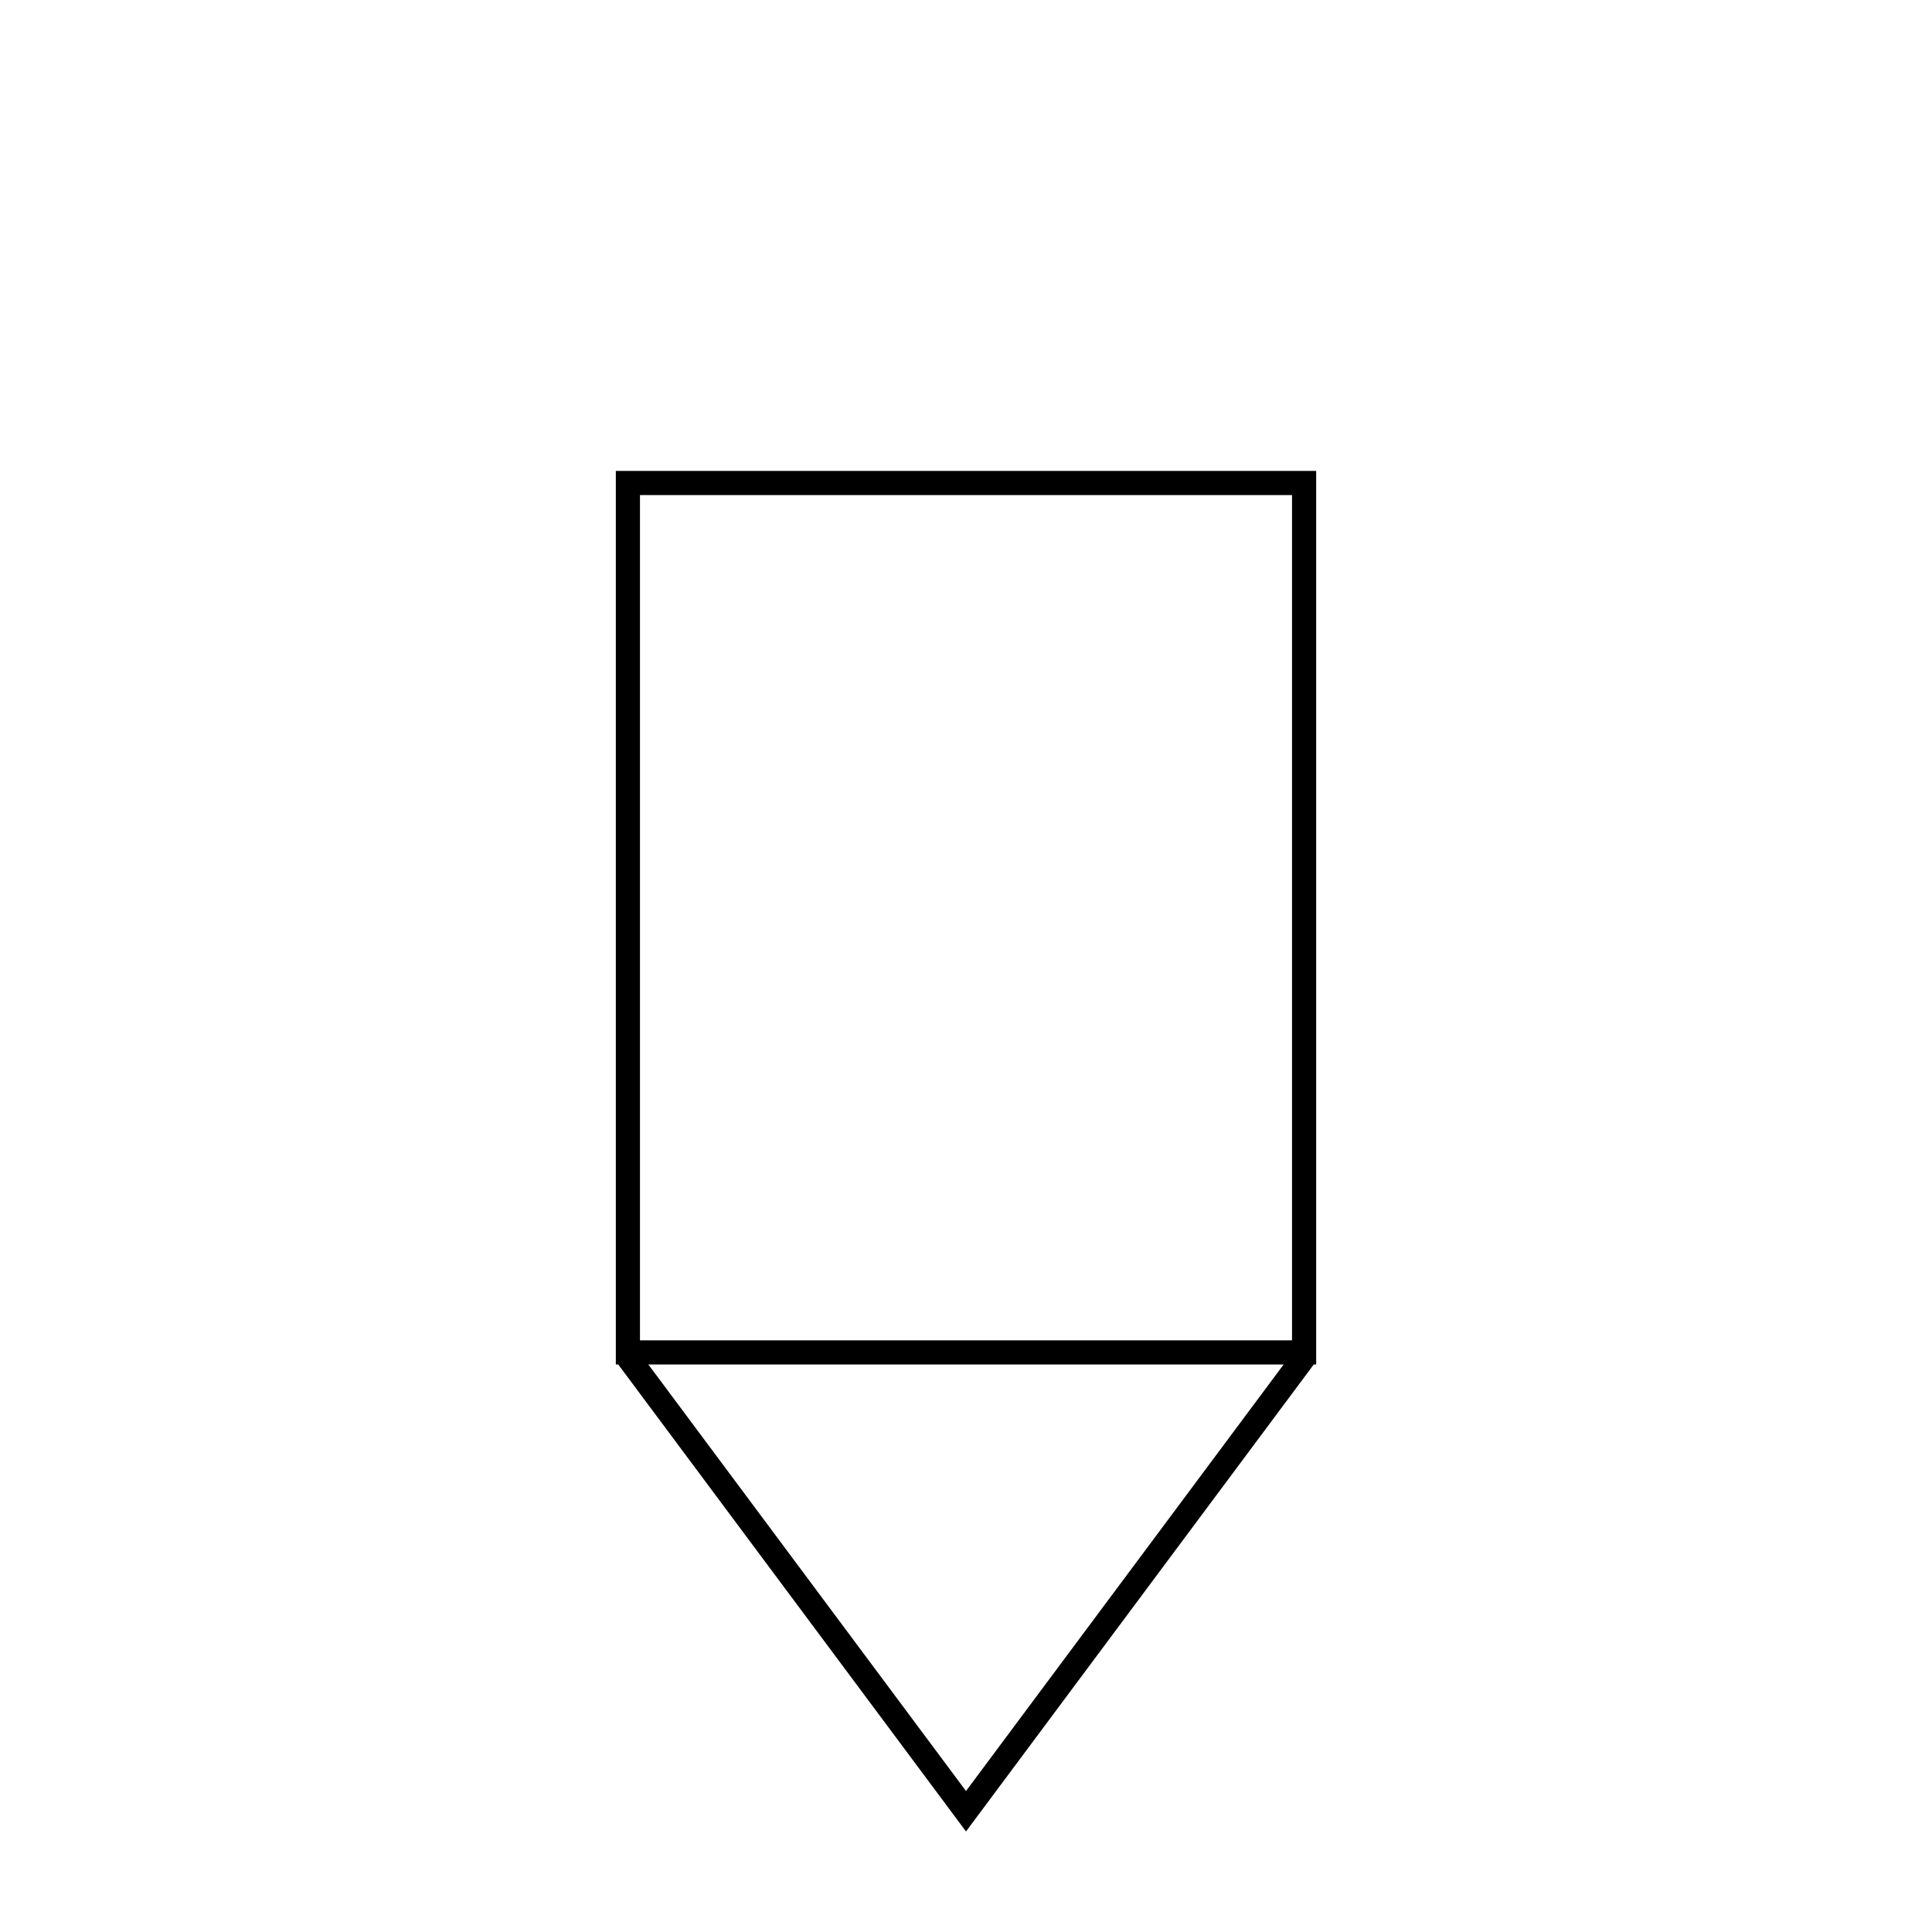
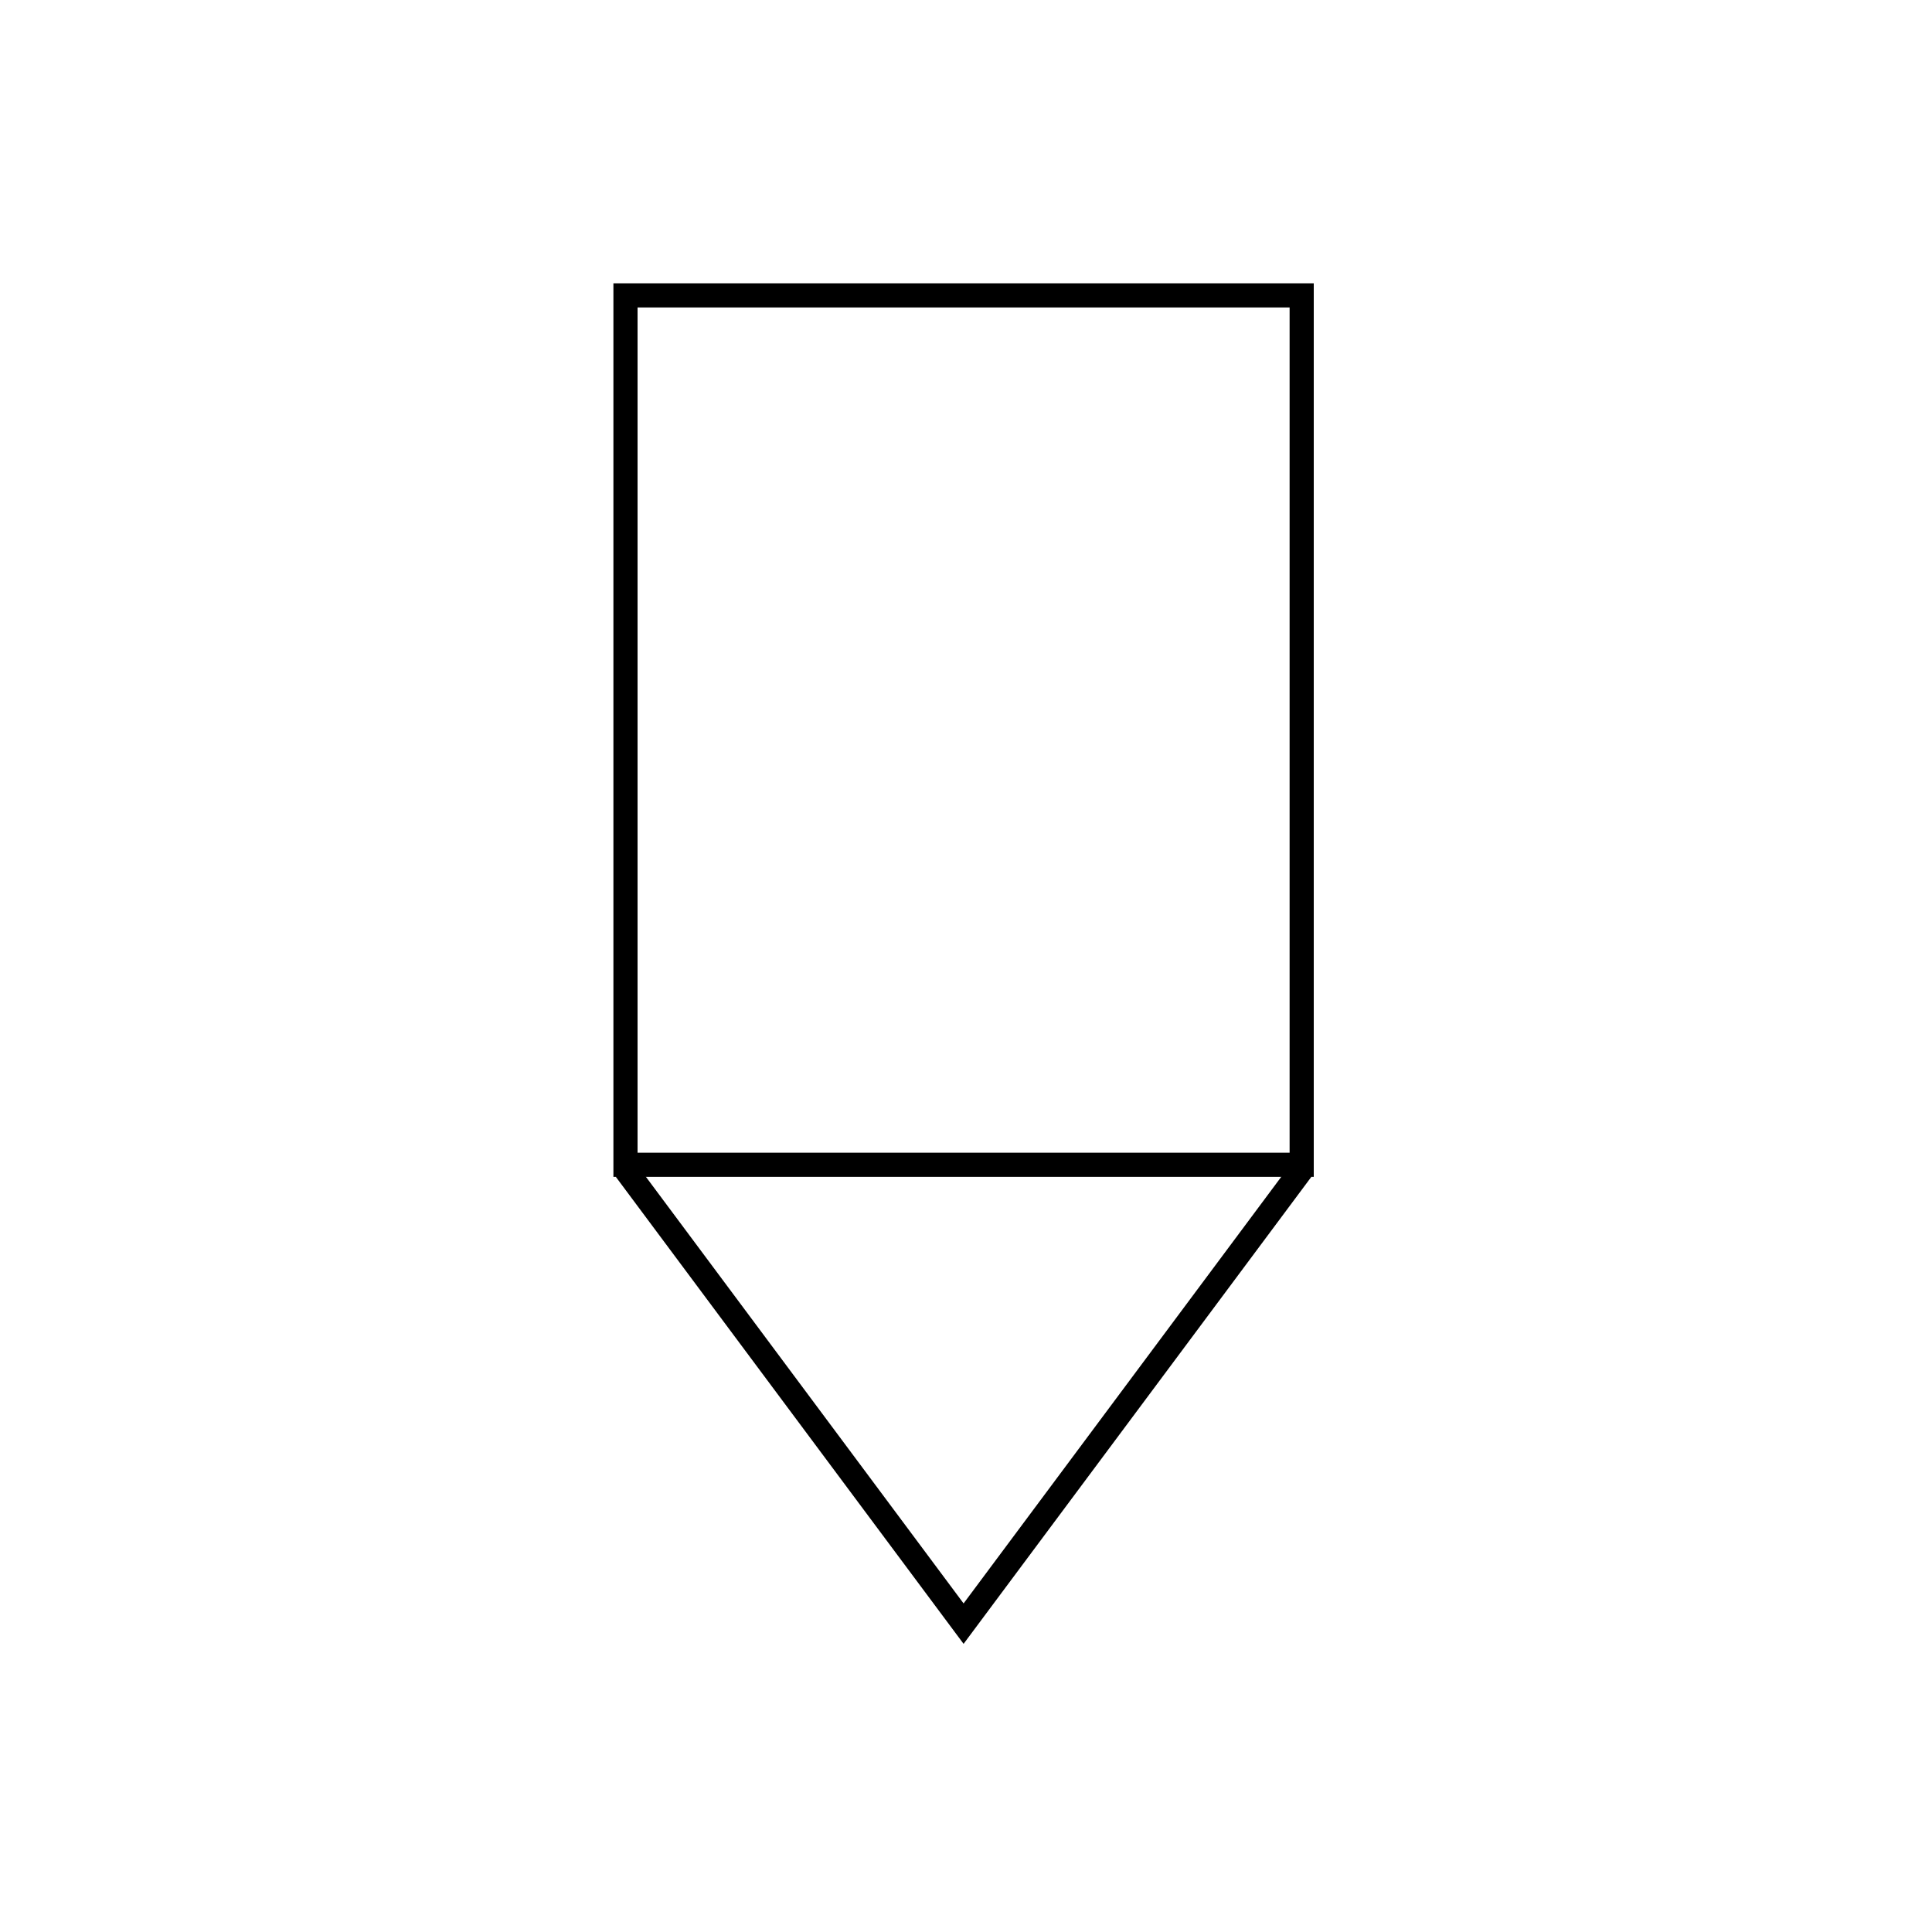
- <svg id="G*GPGPP---****X" width="400px" height="400px" viewBox="0 0 400 400">
+ <svg xmlns="http://www.w3.org/2000/svg" version="1.1" id="_2.T8-------------" x="0px" y="0px" width="400px" height="400px" viewBox="0 0 400 400" enable-background="new 0 0 400 400" xml:space="preserve">
  <g>
-     <svg viewBox="0 0 400 400" id="_0.GP------------X" width="400px" height="400px">
-       <rect x="130" y="100" width="140" height="180" style="fill:none;stroke:rgb(0,0,0);stroke-width:5" />
-       <polyline points="130,281 200,375 270,281" transform="matrix(1 0 0 1 0 0)" style="fill:none;stroke:rgb(0,0,0);stroke-width:5" />
-     </svg>
+     <rect x="129.5" y="61.157" fill="none" stroke="#000000" stroke-width="5" width="140" height="180" />
+     <polyline fill="none" stroke="#000000" stroke-width="5" points="129.5,242.157 199.5,336.157 269.5,242.157  " />
  </g>
</svg>
